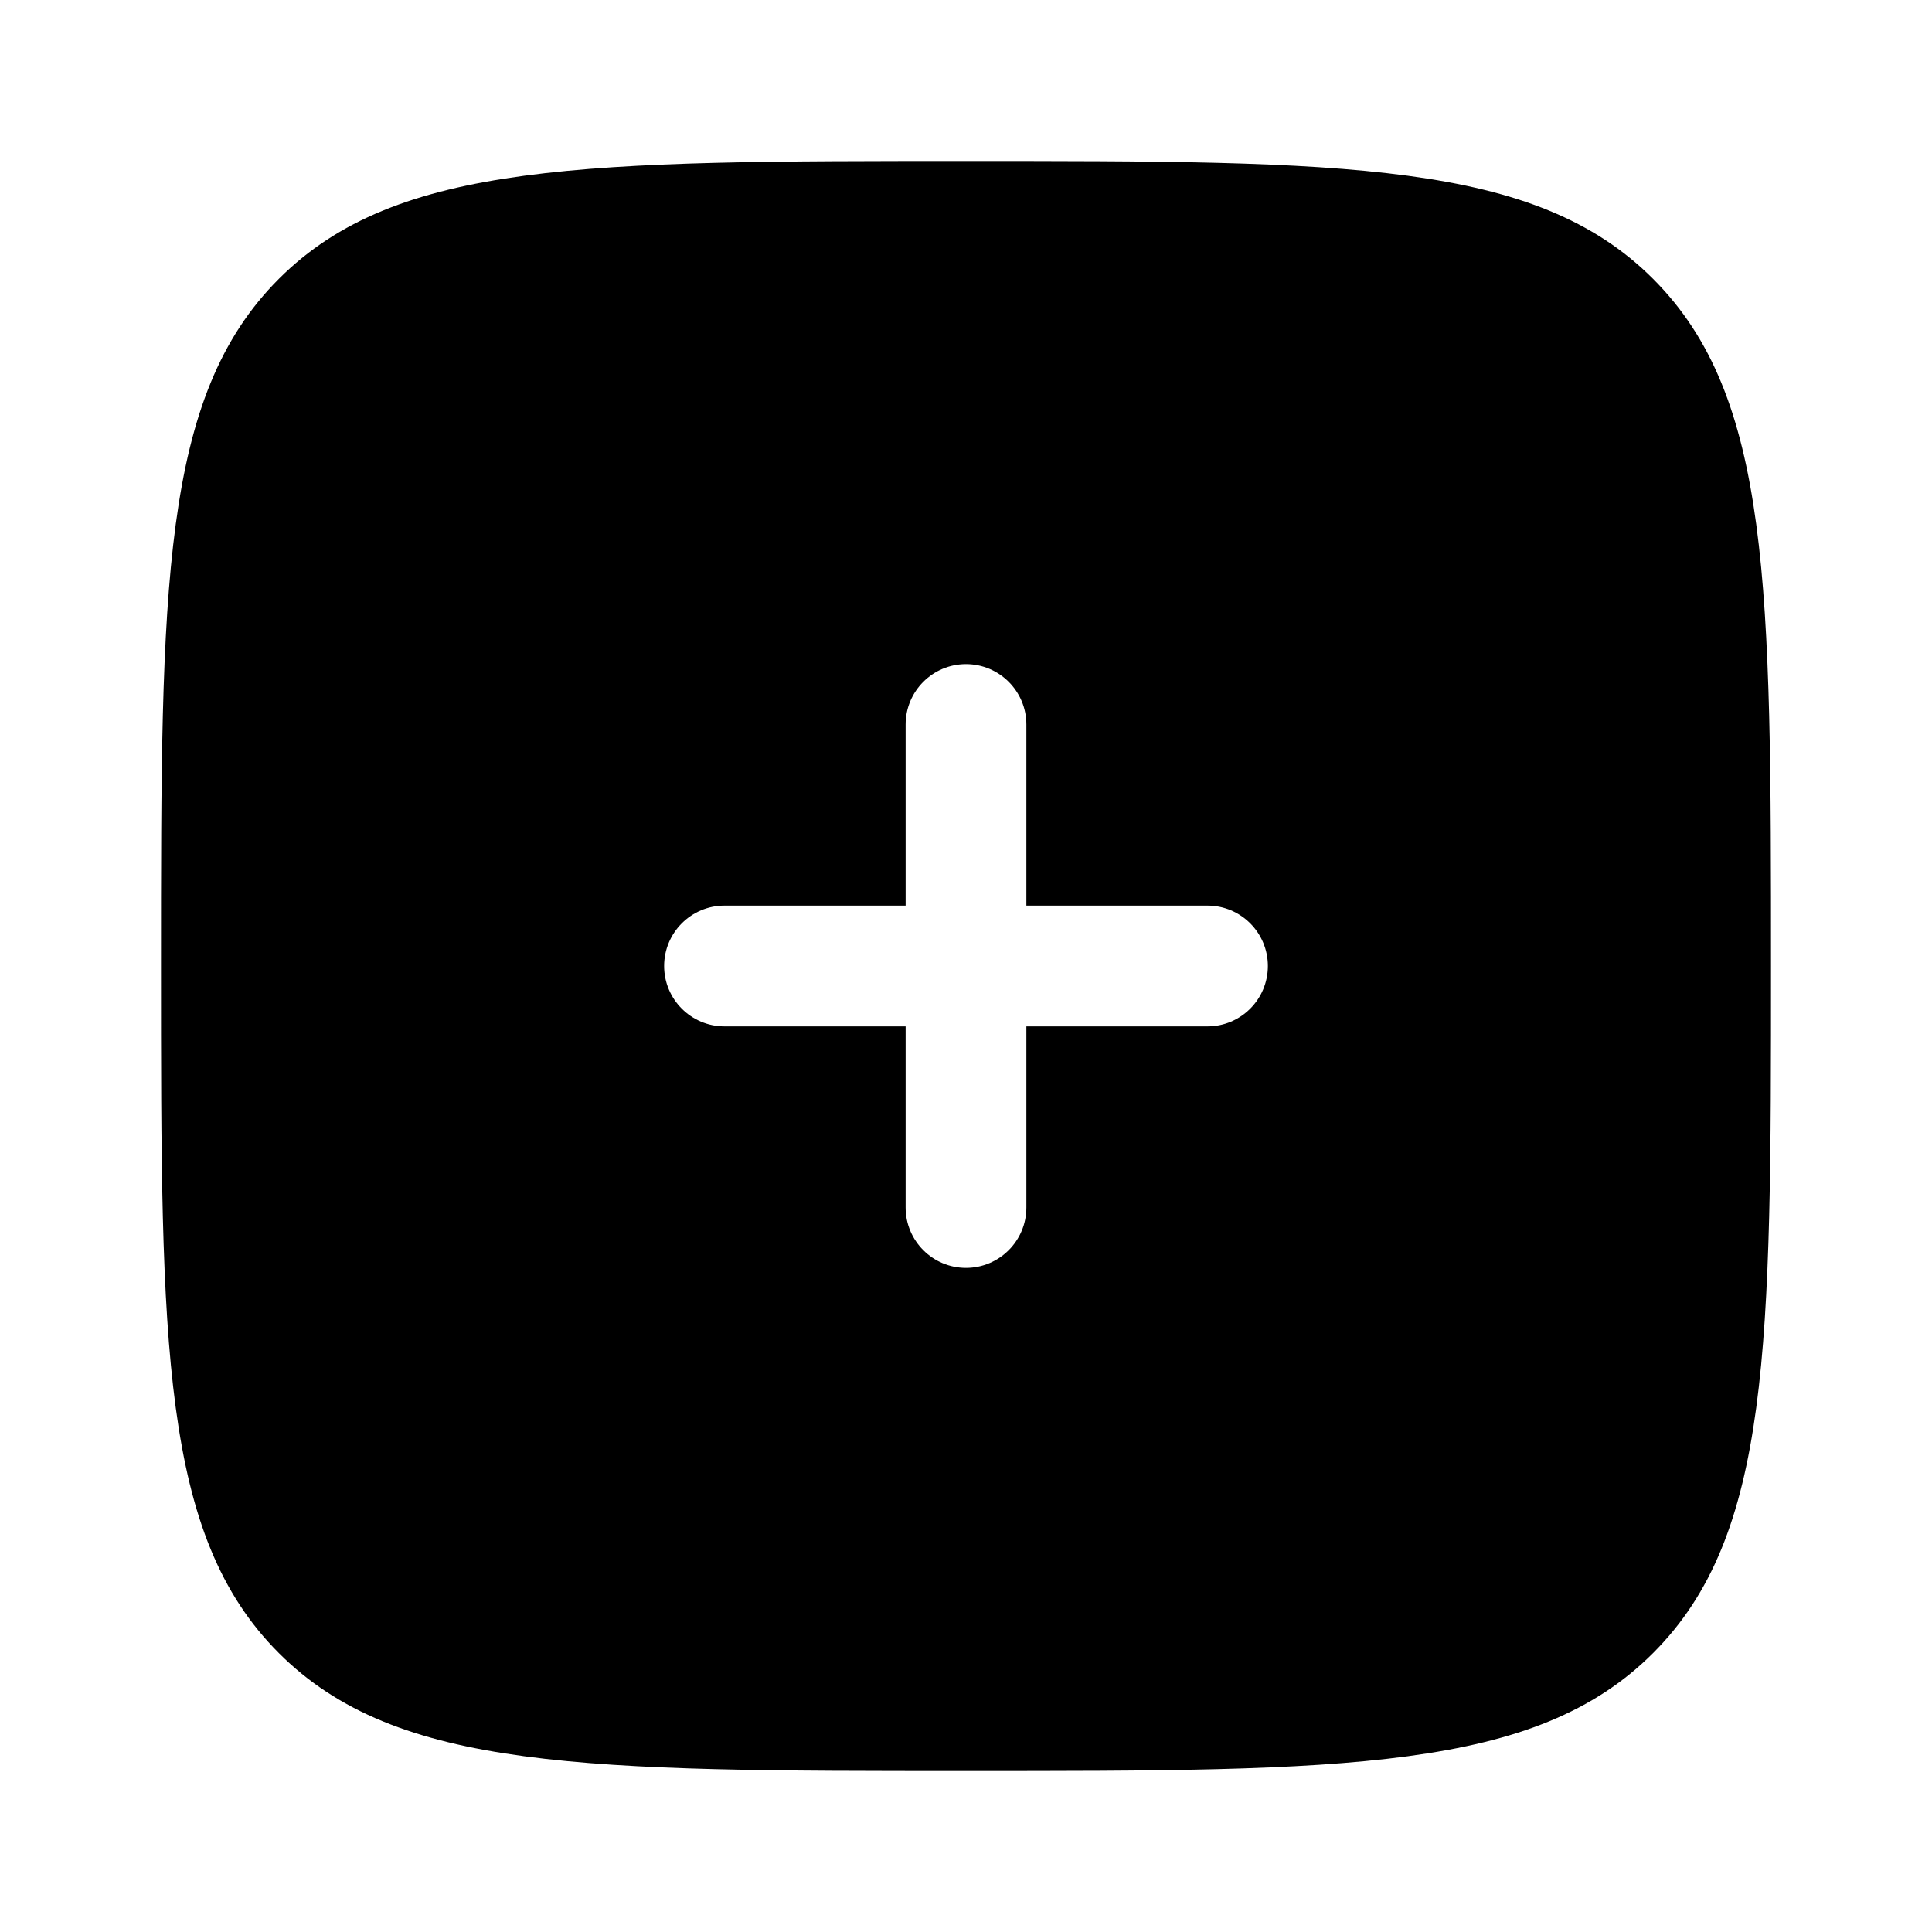
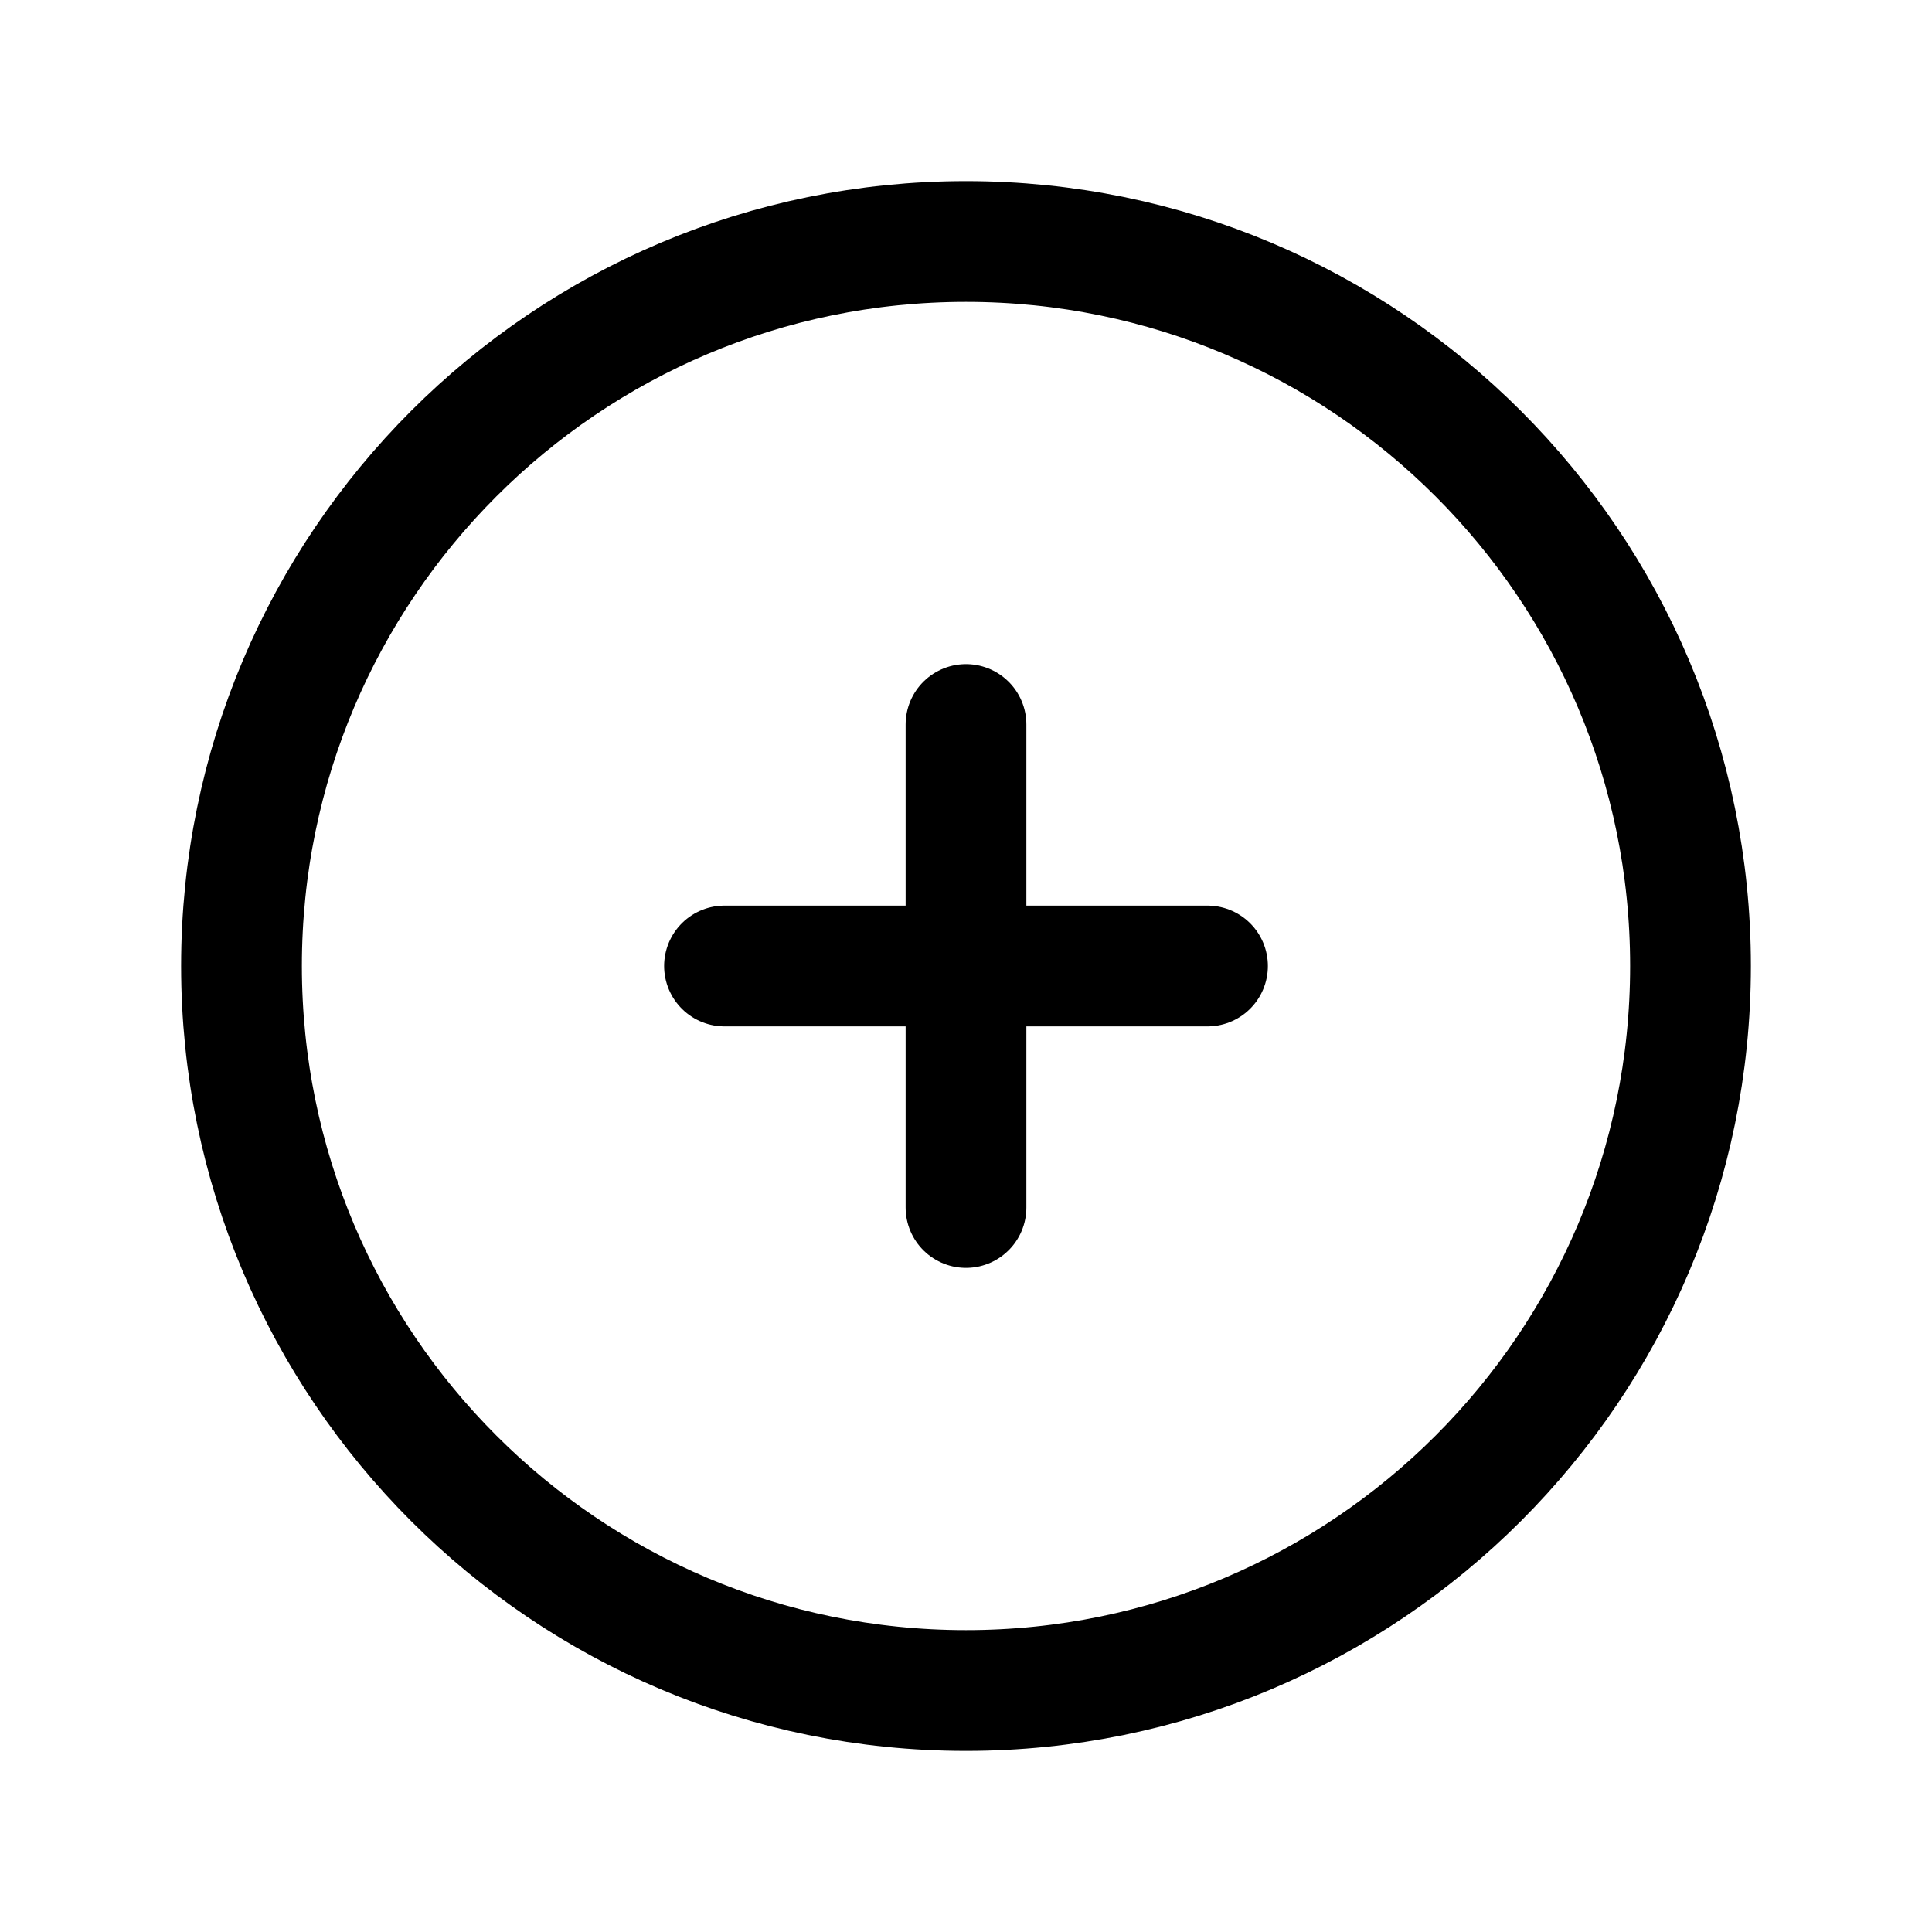
- <svg xmlns="http://www.w3.org/2000/svg" viewBox="0 0 24 24">
-   <path fill-rule="evenodd" clip-rule="evenodd" d="M12 22C7.286 22 4.929 22 3.464 20.535C2 19.071 2 16.714 2 12C2 7.286 2 4.929 3.464 3.464C4.929 2 7.286 2 12 2C16.714 2 19.071 2 20.535 3.464C22 4.929 22 7.286 22 12C22 16.714 22 19.071 20.535 20.535C19.071 22 16.714 22 12 22ZM12 8.25C12.414 8.25 12.75 8.586 12.75 9V11.25H15C15.414 11.25 15.75 11.586 15.75 12C15.75 12.414 15.414 12.75 15 12.75H12.75L12.75 15C12.75 15.414 12.414 15.75 12 15.75C11.586 15.75 11.25 15.414 11.25 15V12.75H9C8.586 12.75 8.25 12.414 8.25 12C8.25 11.586 8.586 11.25 9 11.25H11.25L11.25 9C11.25 8.586 11.586 8.25 12 8.25Z" />
+ <svg xmlns="http://www.w3.org/2000/svg" fill="none" viewBox="0 0 24 24" stroke-width="1.5" stroke="currentColor">
+   <path stroke-linecap="round" stroke-linejoin="round" d="M12 9v6m3-3H9m12 0a9 9 0 11-18 0 9 9 0 0118 0z" />
</svg>
